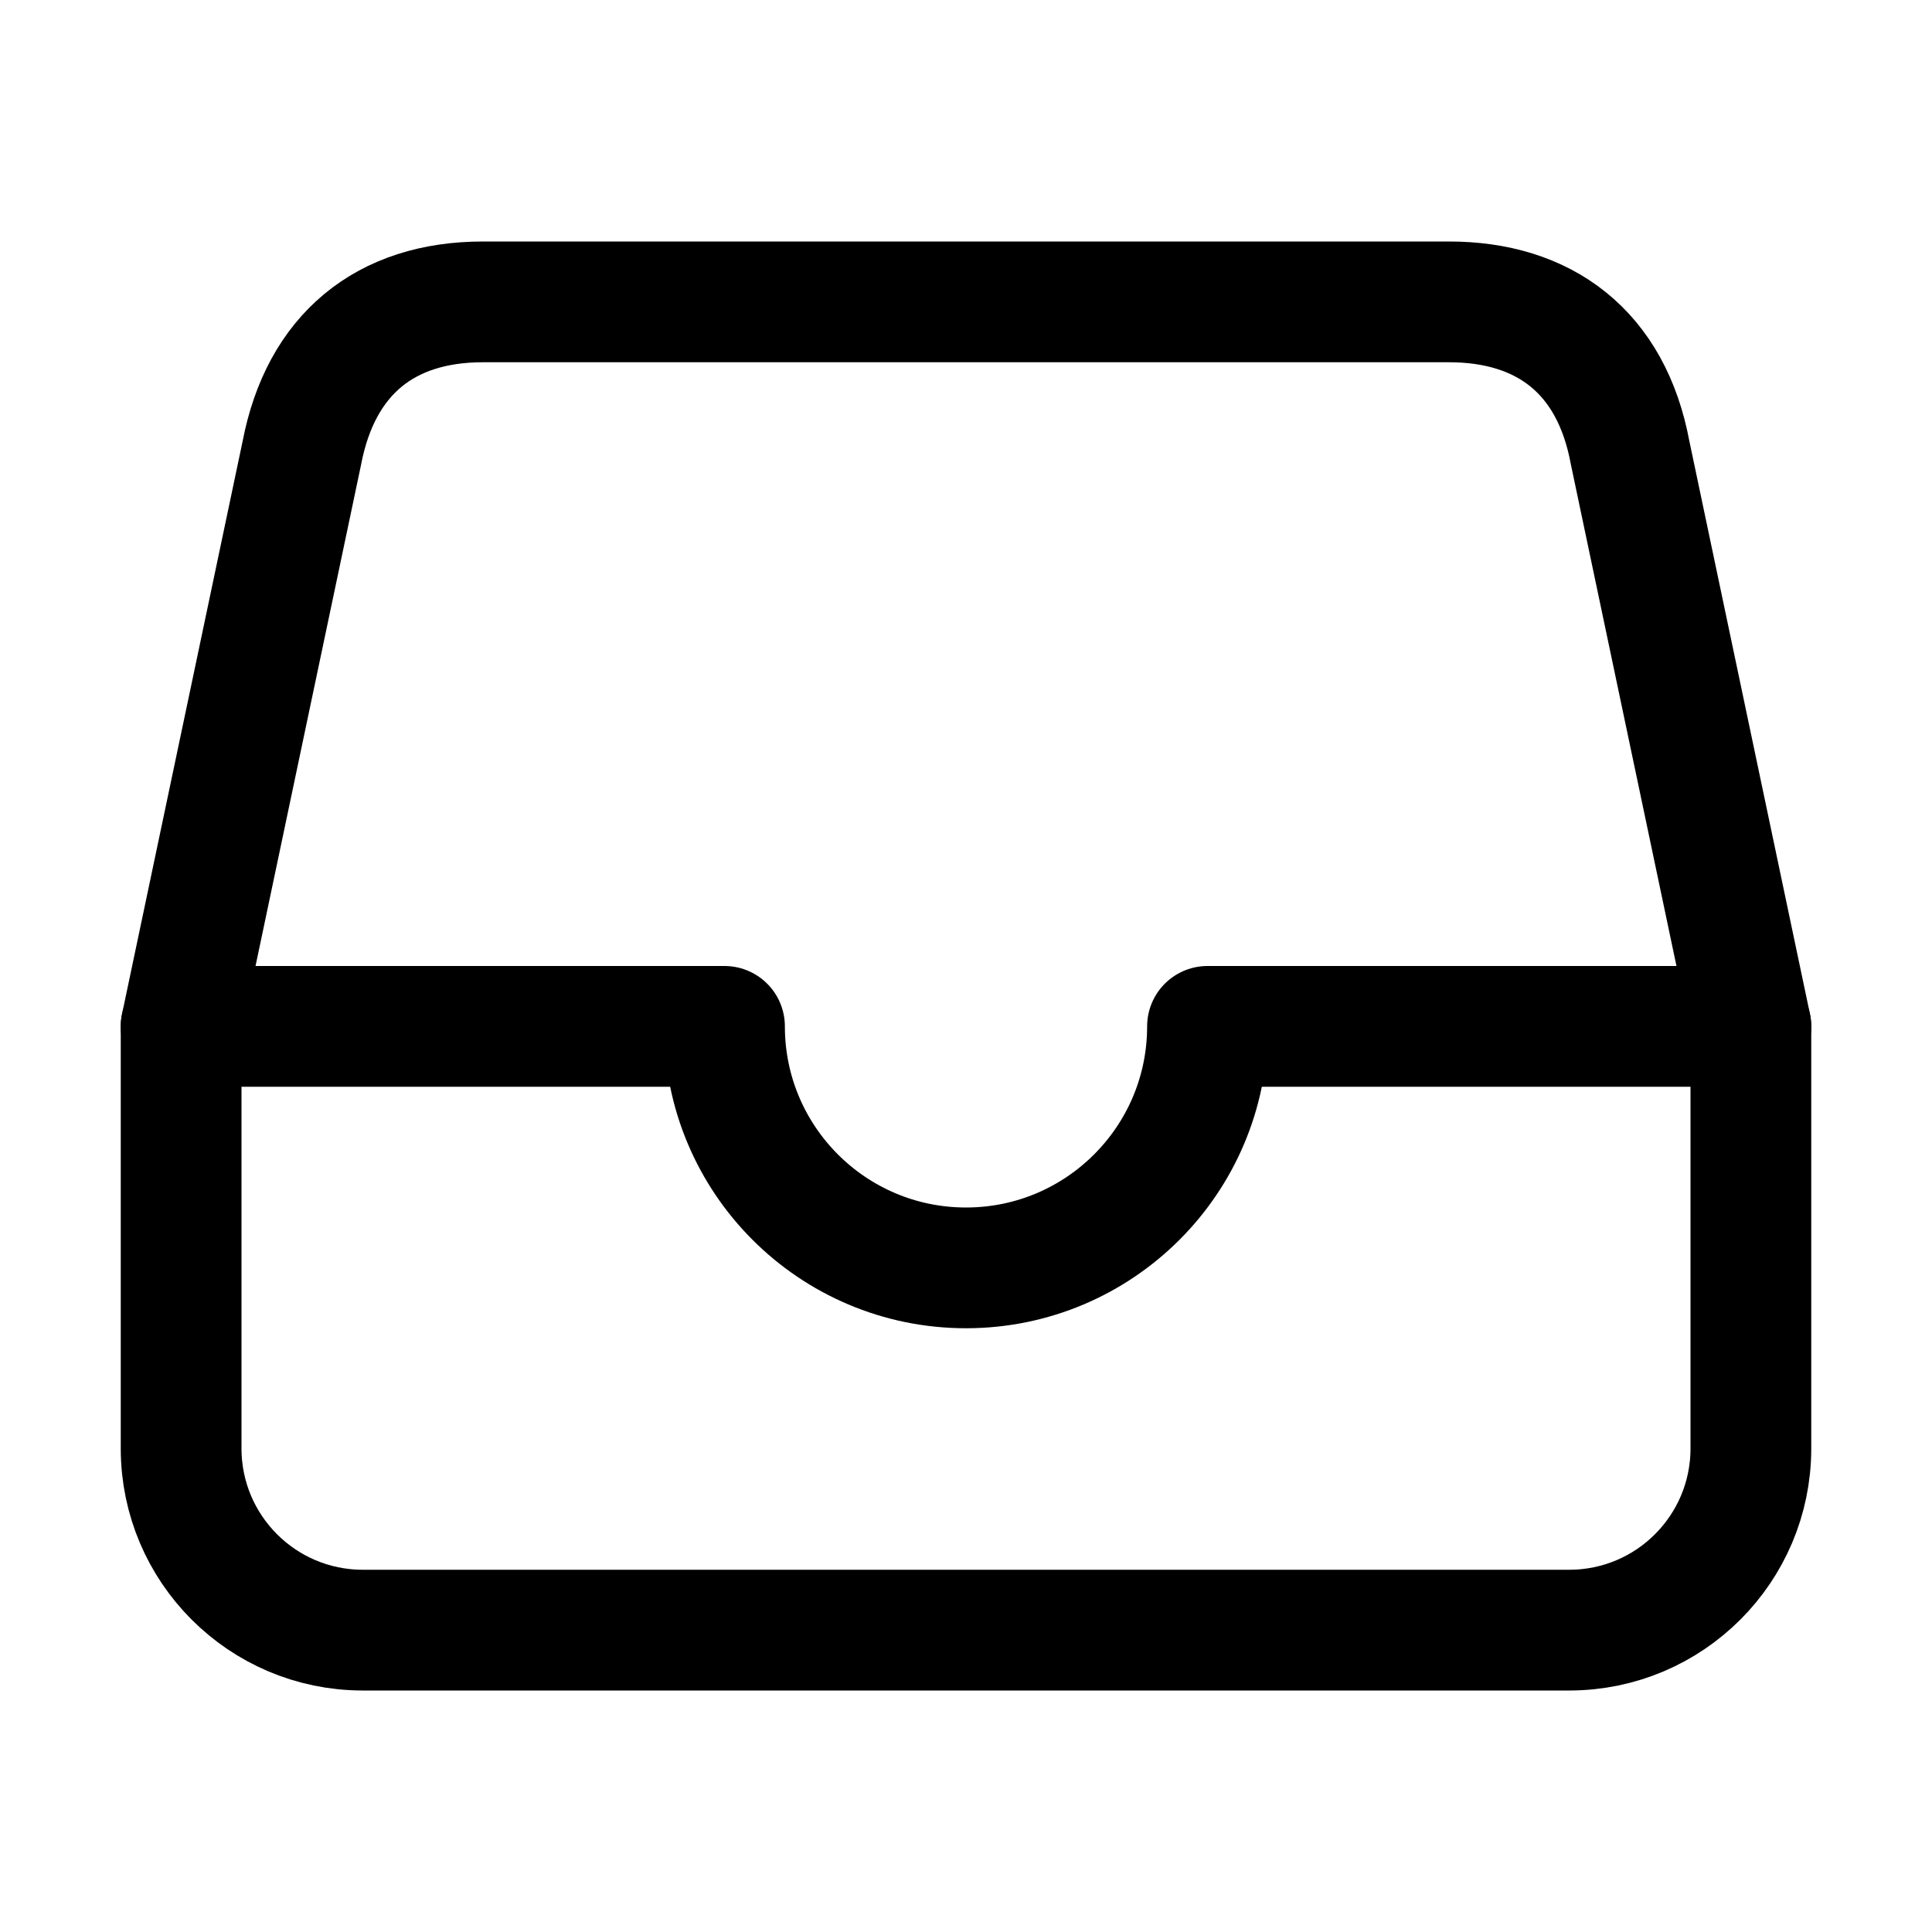
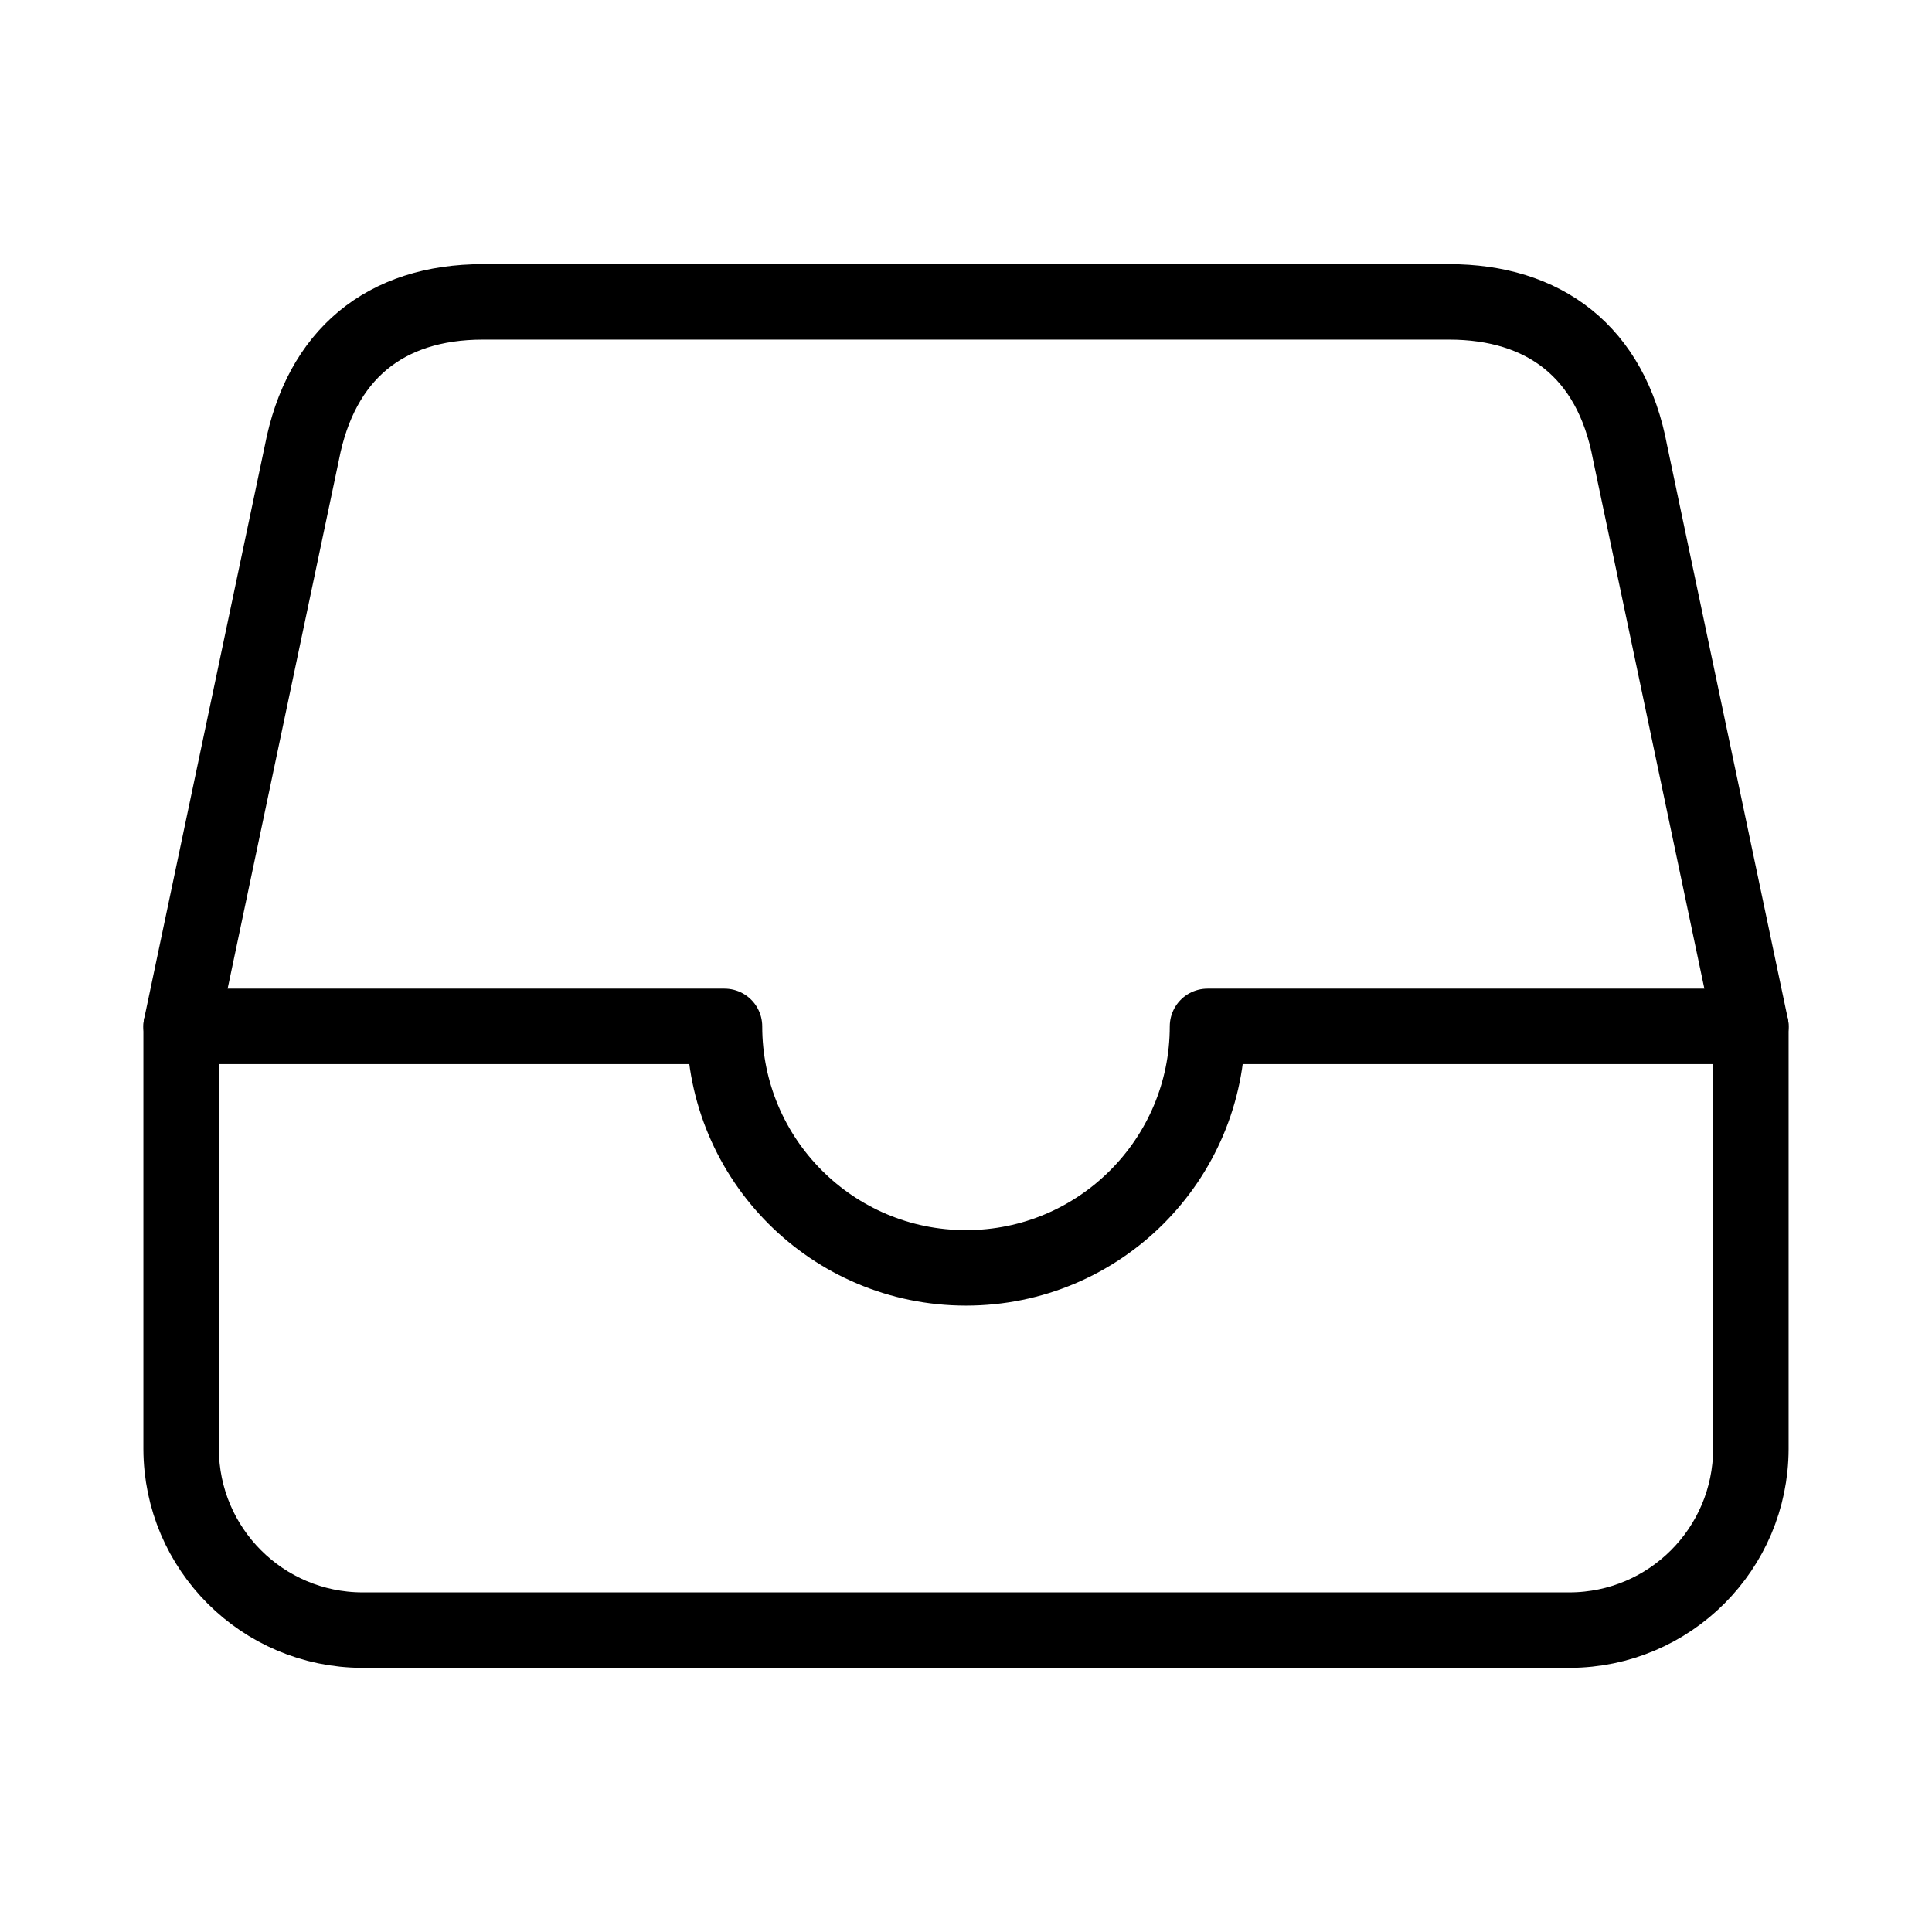
<svg xmlns="http://www.w3.org/2000/svg" class="ionicon" viewBox="0 0 512 512">
-   <path d="M384 80H128c-26 0-43 14-48 40L48 272v112a48.14 48.14 0 0048 48h320a48.14 48.14 0 0048-48V272l-32-152c-5-27-23-40-48-40z" fill="none" stroke="currentColor" stroke-linejoin="round" stroke-width="32" />
-   <path fill="none" stroke="currentColor" stroke-linecap="round" stroke-linejoin="round" stroke-width="32" d="M48 272h144M320 272h144M192 272a64 64 0 00128 0" />
+   <path d="M384 80H128c-26 0-43 14-48 40L48 272v112a48.14 48.14 0 0048 48h320a48.14 48.14 0 0048-48V272l-32-152c-5-27-23-40-48-40z" fill="none" stroke="currentColor" stroke-linejoin="round" stroke-width="20" />
+   <path fill="none" stroke="currentColor" stroke-linecap="round" stroke-linejoin="round" stroke-width="20" d="M48 272h144M320 272h144M192 272a64 64 0 00128 0" />
</svg>
